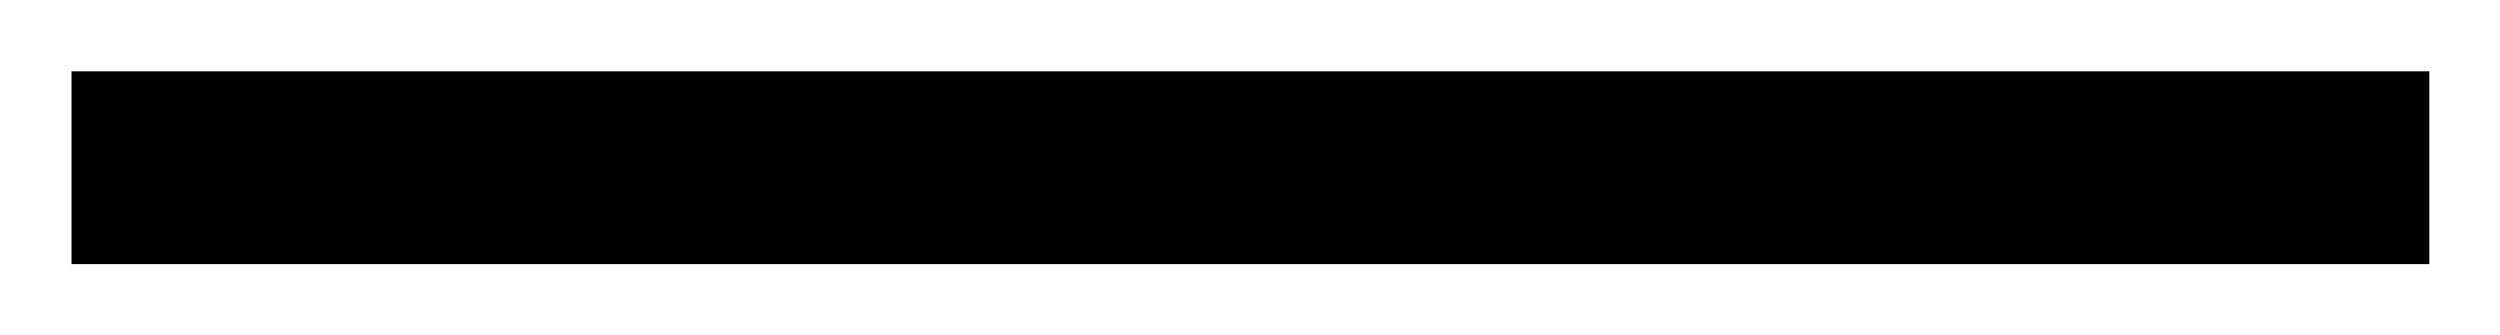
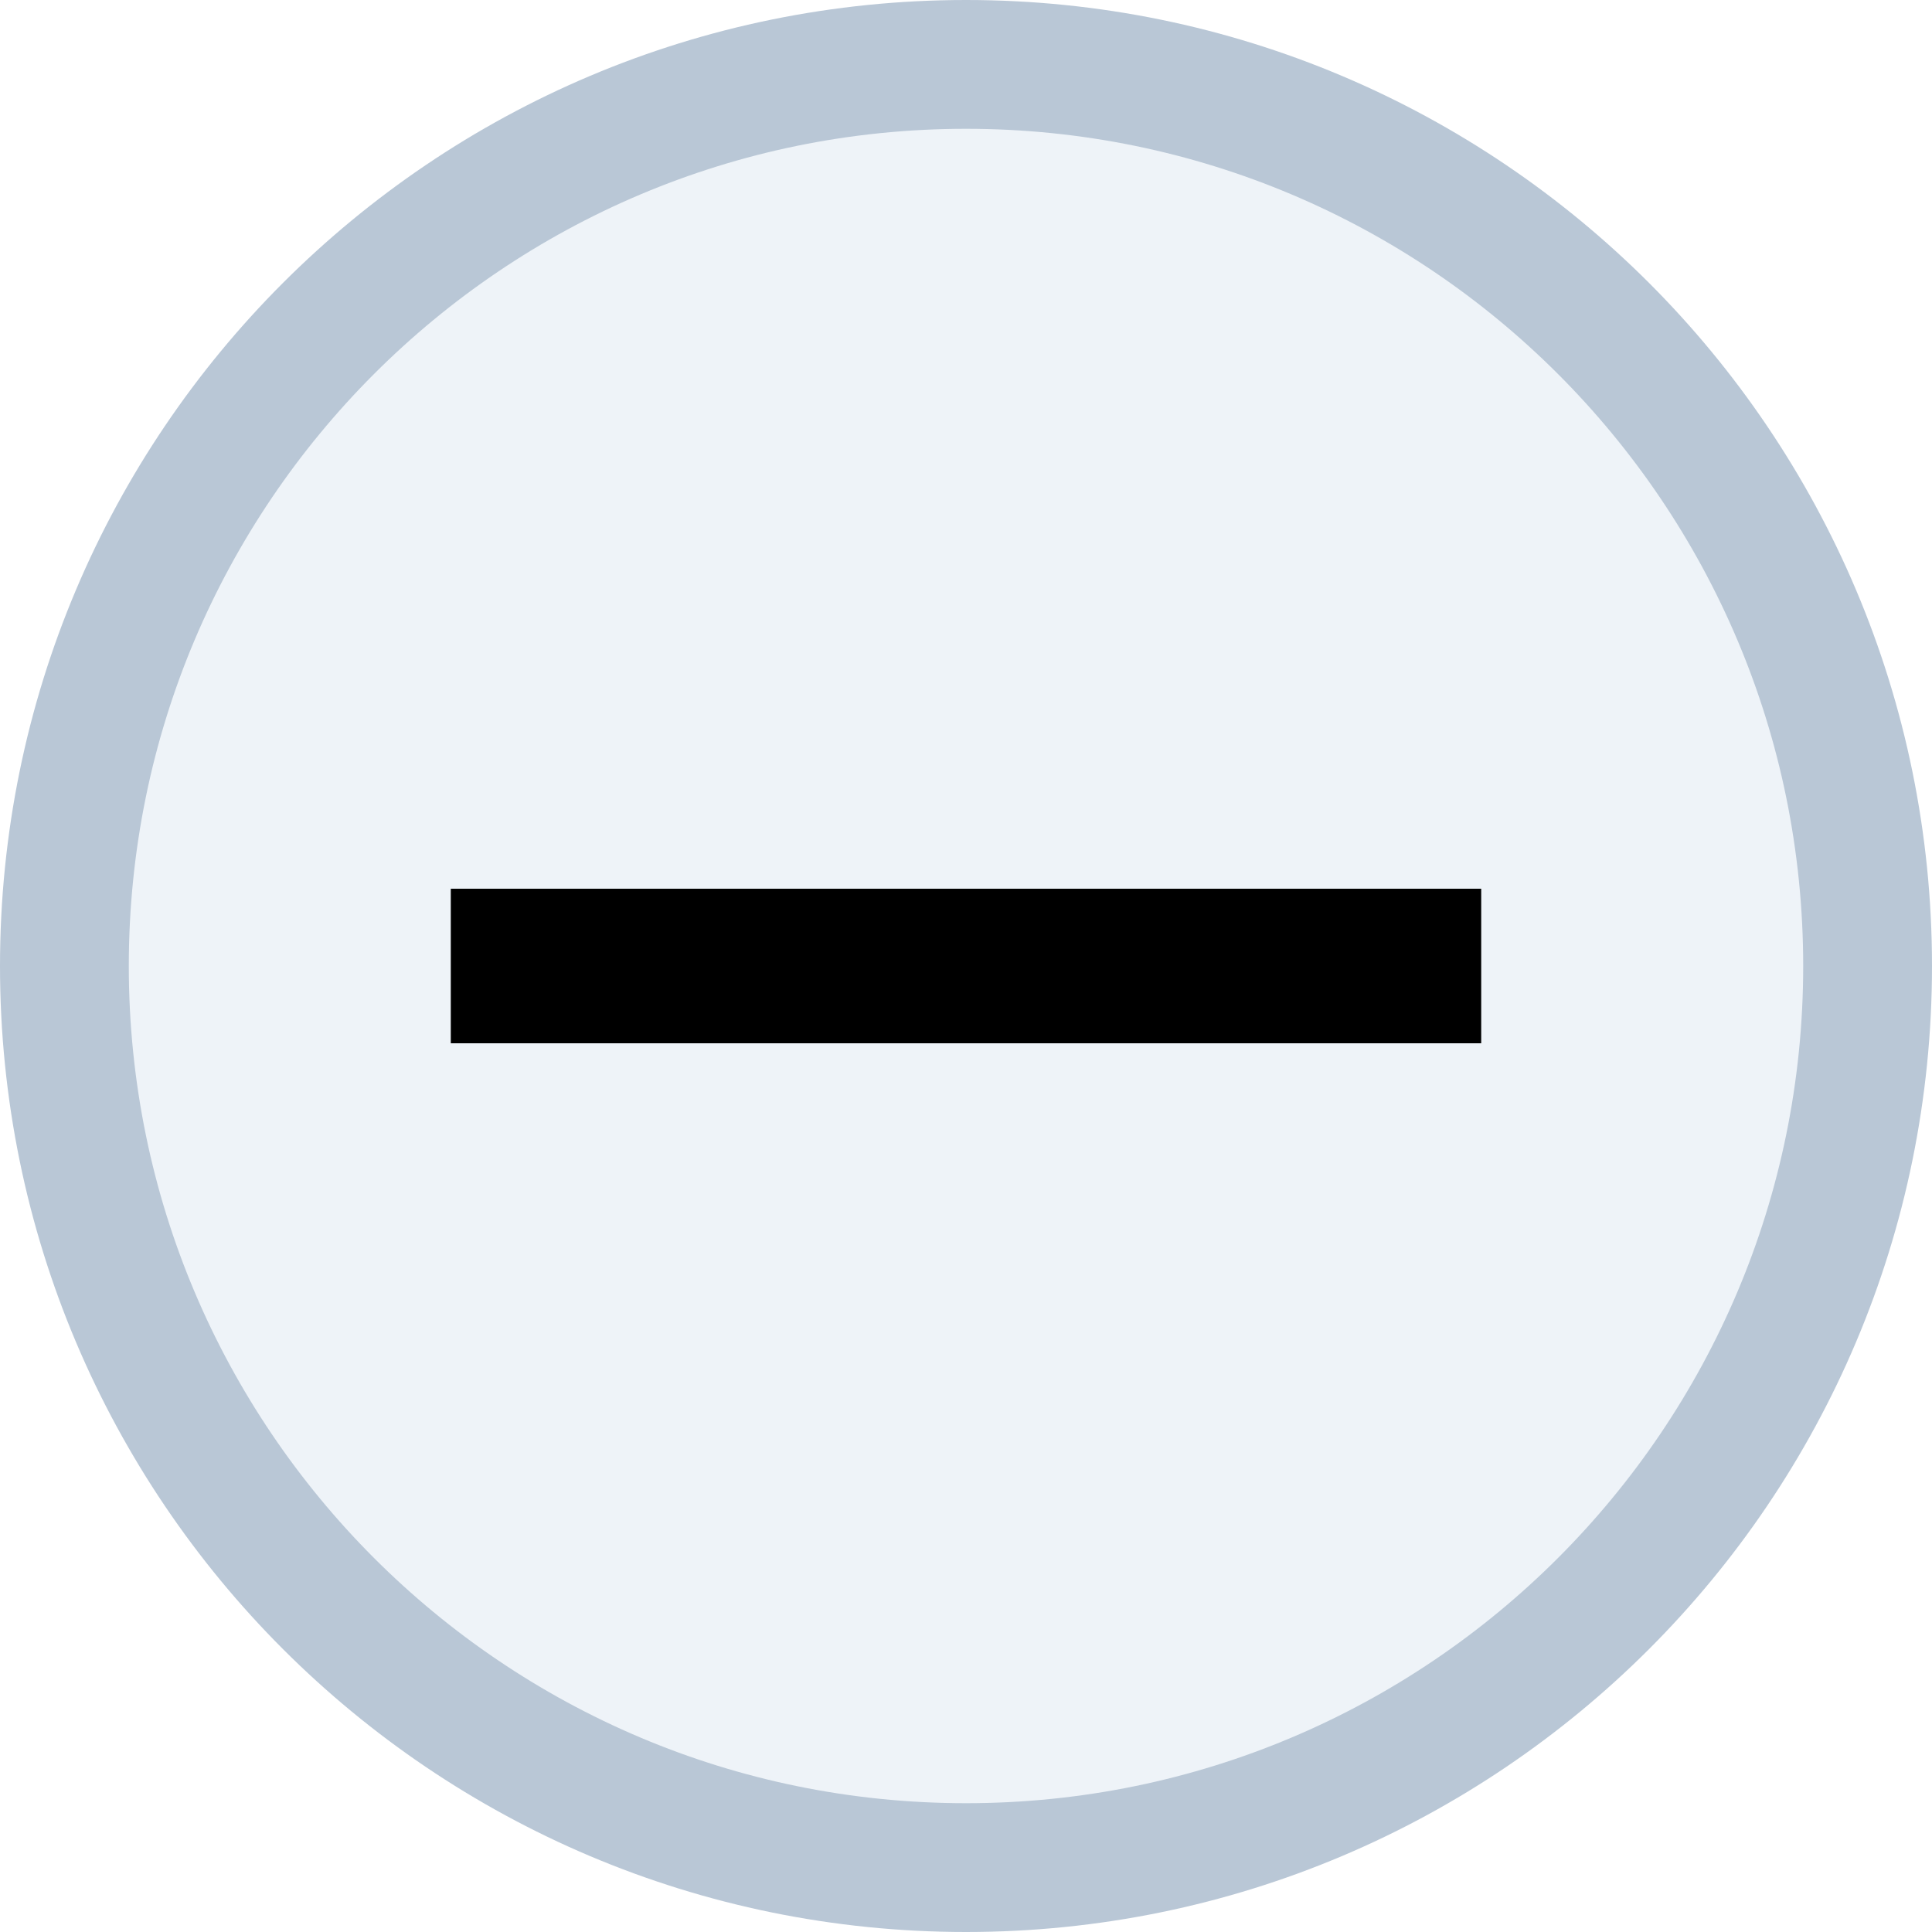
- <svg xmlns="http://www.w3.org/2000/svg" width="4.642mm" height="0.622mm" viewBox="0 0 4.642 0.622" version="1.1" id="svg1">
-   <defs id="defs1" />
-   <g id="layer1" transform="translate(-100.4772,-140.5336)">
-     <path style="font-size:4.665px;font-family:Arial;-inkscape-font-specification:Arial;text-align:center;text-anchor:middle;stroke:#050005;stroke-width:0.265;stroke-opacity:0" d="m 140.666,-100.61 v -4.378 h 0.358 v 4.378 z" id="text2" transform="rotate(90)" aria-label="|" />
-   </g>
+ <svg xmlns="http://www.w3.org/2000/svg" width="15" height="15" viewBox="0 0 15 15">
+   <circle cx="7.5" cy="7.5" r="7" fill="#eef3f8" stroke="#b9c7d6" stroke-width="1" />
+   <path d="M3.5 7.5H11.5" fill="none" stroke="#000" stroke-width="1.2" stroke-linecap="butt" />
</svg>
